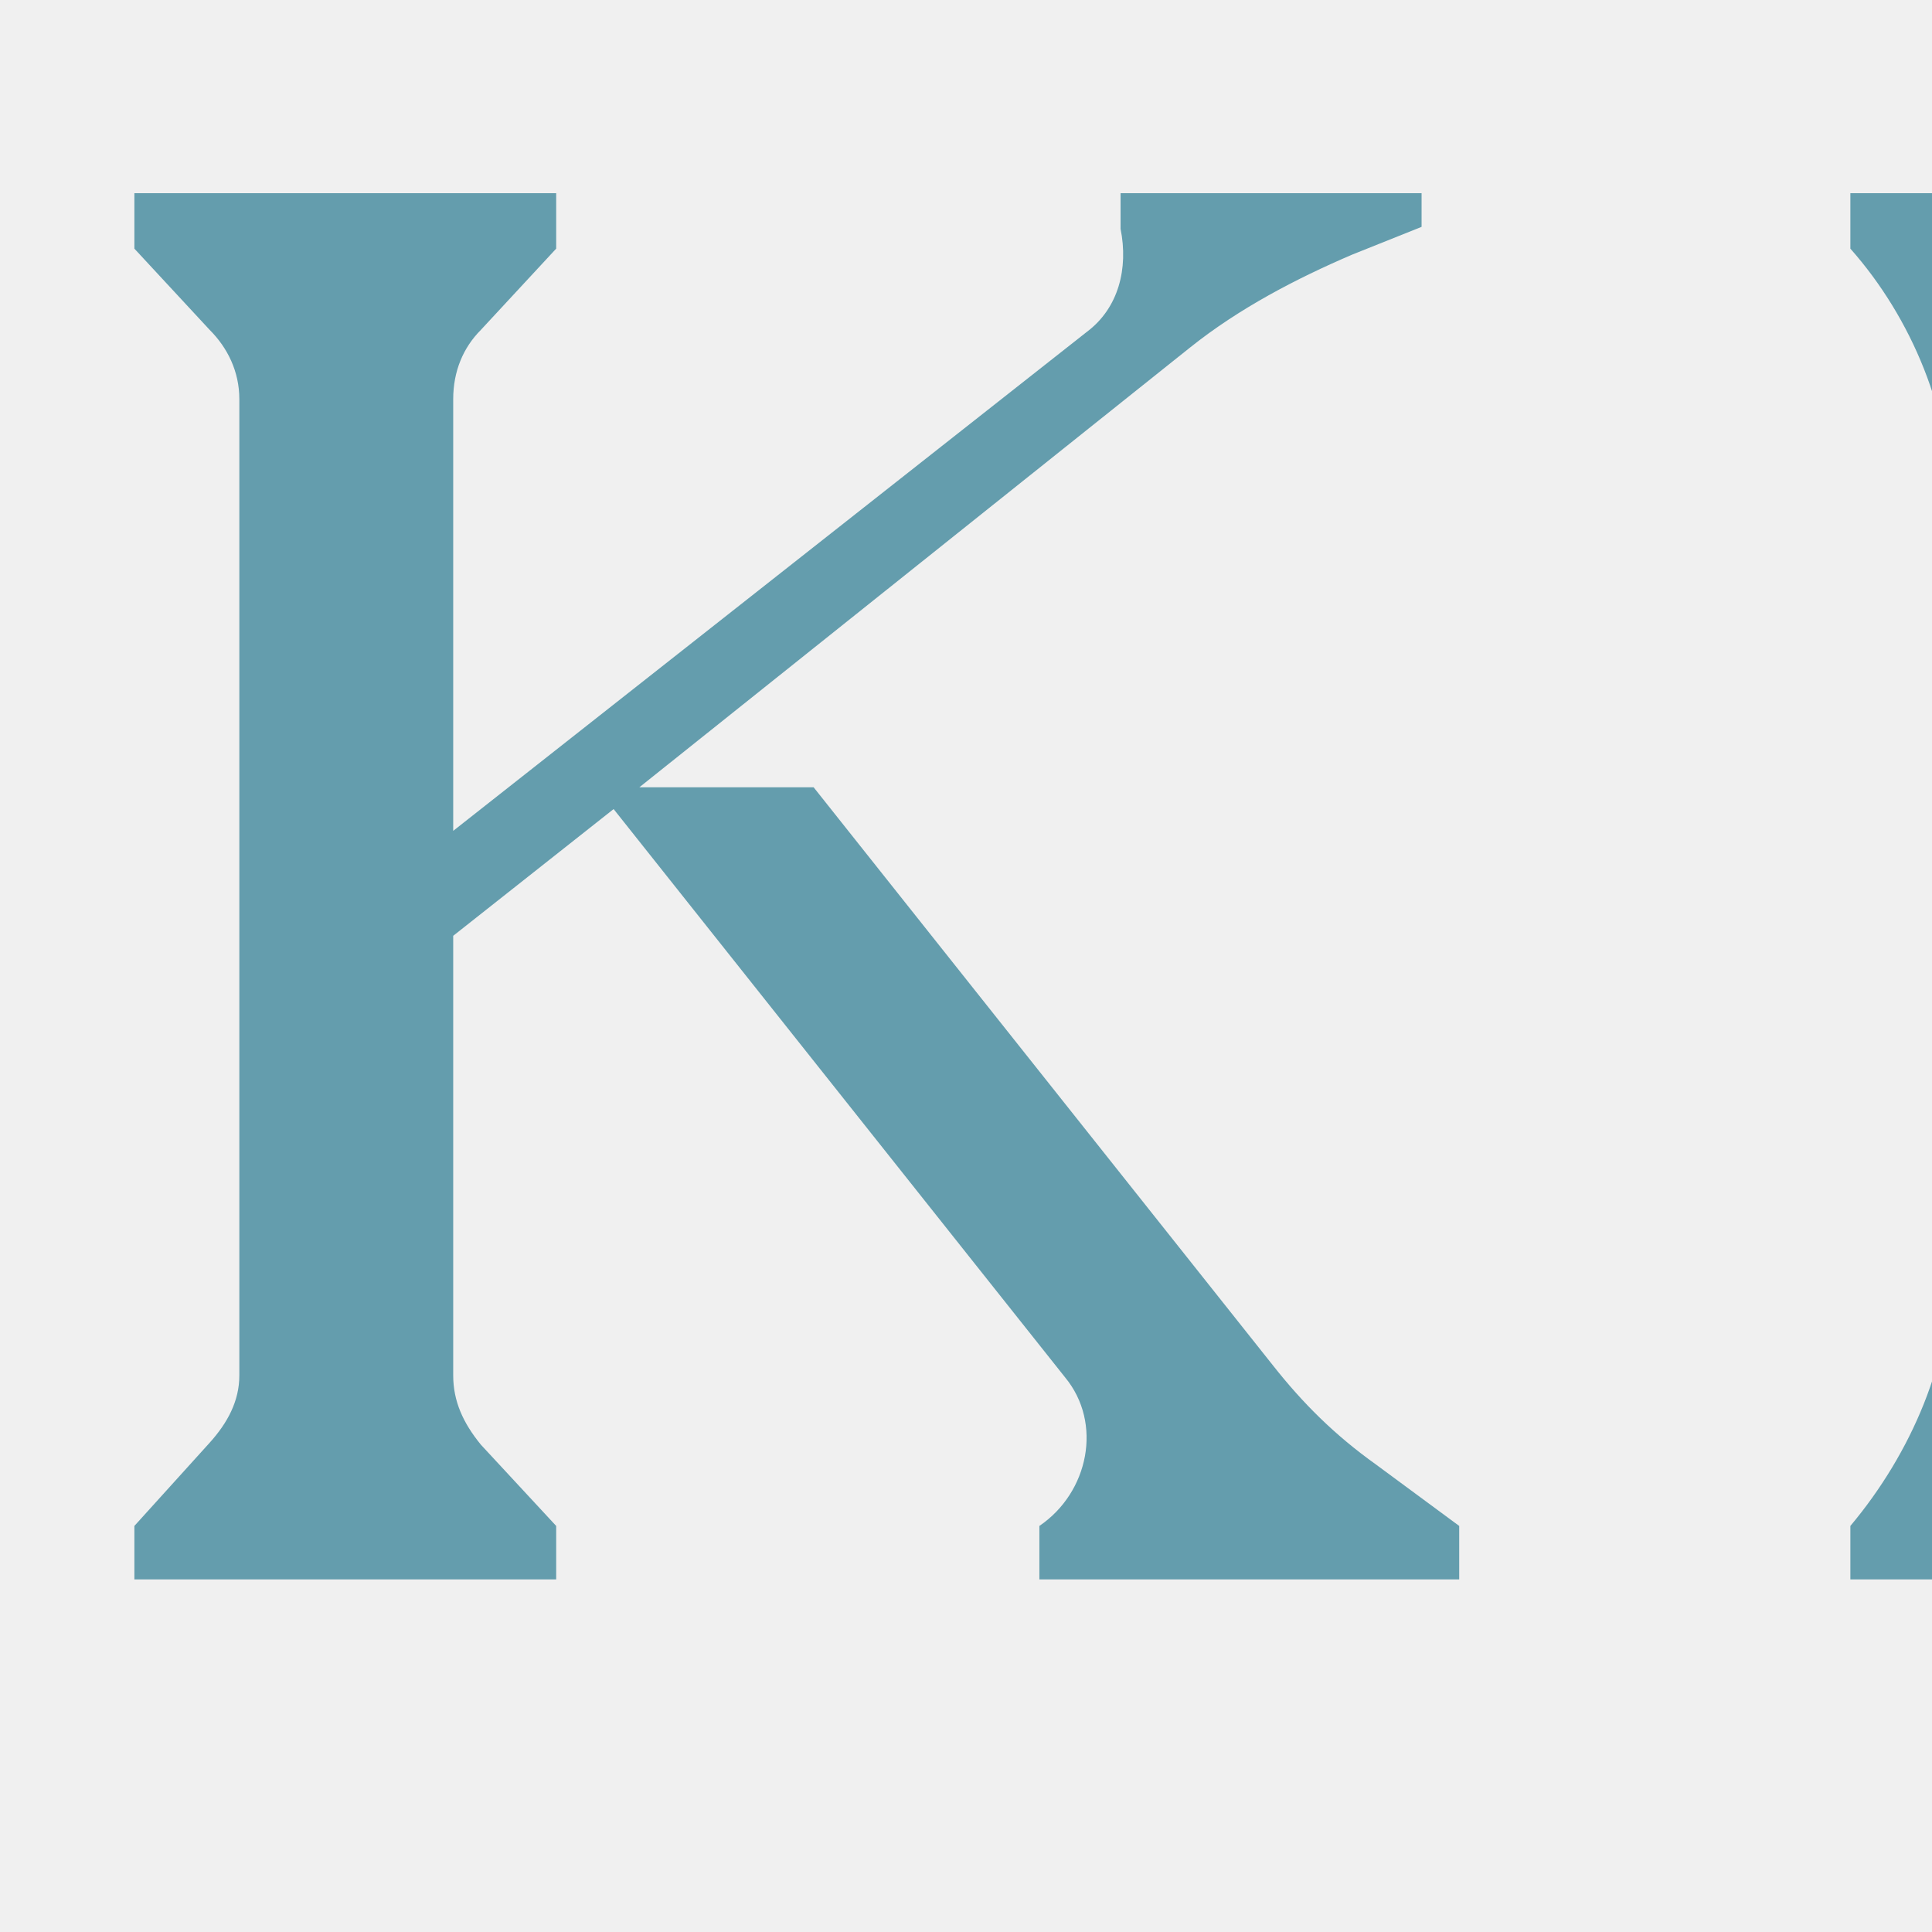
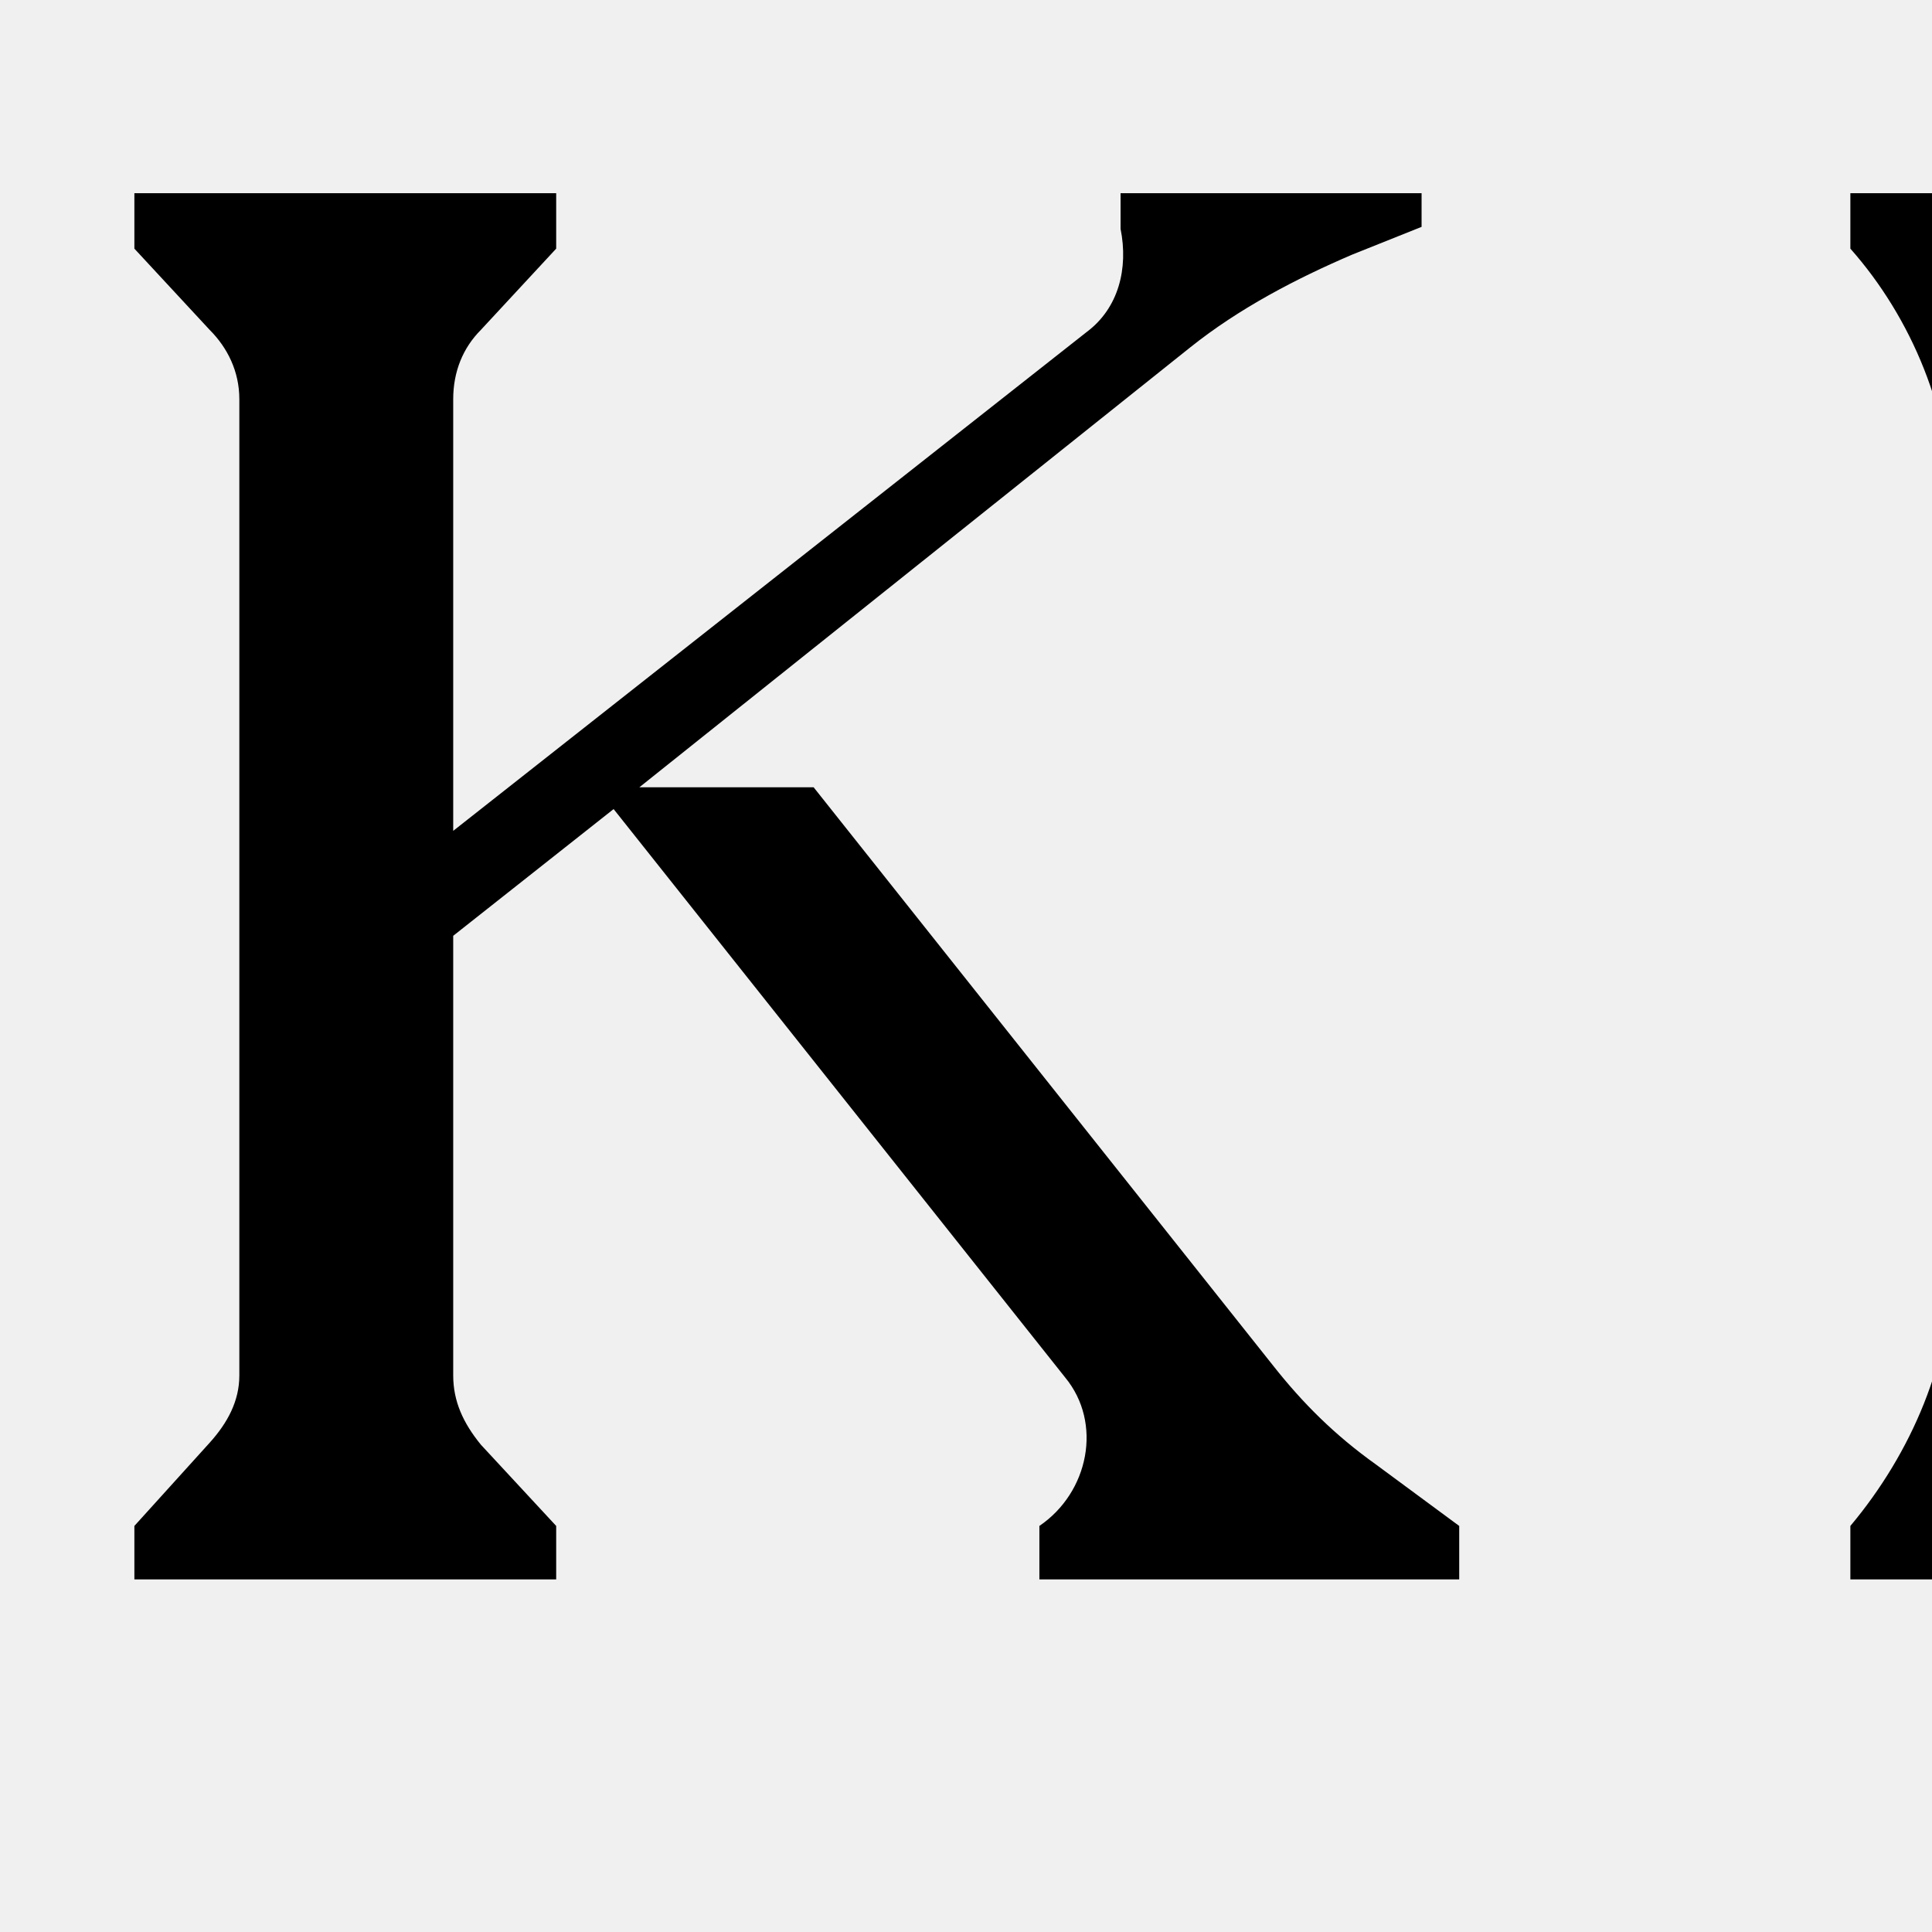
<svg xmlns="http://www.w3.org/2000/svg" width="512" height="512" viewBox="0 0 135.467 135.467" version="1.1" id="svg1">
  <defs id="defs1" />
  <g id="layer1">
    <g id="SvgjsG2389" featurekey="symbolGroupContainer" transform="matrix(0.6873869,0,0,0.6873869,3.79688,2.748175)" fill="#000000" style="display:none;fill:#ffffff;fill-opacity:1;stroke-width:0.229">
      <path d="m 17.914,148.907 z m 4.743,6.033 a 90.586,90.586 0 0 0 5.861,6.251 c 6.914,6.805 15.159,12.525 24.004,16.851 3.259,1.526 6.265,3.107 9.787,4.468 0.88,0.338 1.779,0.7 2.724,1.026 0.953,0.302 1.941,0.604 2.974,0.903 1.027,0.321 2.122,0.549 3.267,0.786 1.146,0.23 2.336,0.493 3.614,0.624 a 91.24,91.24 0 0 1 -18.434,-5.99 93.833,93.833 0 0 1 -16.873,-9.842 c -10.548,-7.727 -19.57,-17.648 -26.16,-28.989 -0.272,-0.339 -0.685,-0.985 -1.18,-1.808 l -0.796,-1.348 -0.803,-1.551 c -0.534,-1.076 -1.149,-2.168 -1.62,-3.226 a 71.281,71.281 0 0 0 -1.326,-2.748 c 2.048,5.101 4.412,9.563 7.059,13.806 a 93.473,93.473 0 0 0 3.869,5.697 c -0.192,-0.259 -0.392,-0.511 -0.583,-0.771 a 95.012,95.012 0 0 0 4.6,5.841 z m -4.618,-5.862 -0.125,-0.17 z M 1.335,106.042 0.852,102.167 c 0.256,2.365 0.553,5.008 1.096,7.654 l -0.327,-1.879 a 23.961,23.961 0 0 1 -0.286,-1.9 z m 84.477,79.533 c 6.652,0.673 13.628,0.472 20.461,-0.609 6.837,-1.077 13.524,-2.987 19.741,-5.449 -11.45,4.503 -23.602,6.506 -35.49,6.171 -1.591,-0.025 -3.159,0 -4.712,-0.113 z" id="path1" style="fill:#ffffff;fill-opacity:1;stroke-width:0.229" />
      <path d="m 46.426,171.967 -0.259,-0.165 c 0.087,0.055 0.172,0.111 0.259,0.165 z m -0.259,-0.165 z m -2.514,-1.667 z m 12.424,7.149 A 83.837,83.837 0 0 0 73.2,183.1 c -9.688,-2.21 -18.805,-6.109 -26.774,-11.133 3.06,1.947 6.277,3.749 9.651,5.317 z m 120.925,-70.19 c 0.098,-1.58 0.296,-3.238 0.346,-4.027 0.594,-5.071 0.77,-9.401 0.745,-13.745 -0.11,-0.783 -0.425,-2.25 -0.55,-3.918 -0.153,-1.672 -0.378,-3.309 -0.568,-4.924 -0.289,-1.601 -0.538,-3.186 -0.854,-4.74 2.275,11.617 2.237,23.279 0.144,34.282 a 94.97,94.97 0 0 1 0.737,-2.928 z" id="path2" style="fill:#ffffff;fill-opacity:1;stroke-width:0.229" />
      <path d="m 0.887,83.482 c 0.848,-6.9 2.653,-13.626 4.37,-18.107 l -0.695,3.28 c 0.429,-0.961 1.122,-3.194 2.067,-5.557 l 0.682,-1.802 0.753,-1.747 c 0.5,-1.131 0.92,-2.203 1.363,-3.025 C 9.124,57.295 8.832,58.126 8.48,58.96 8.135,59.797 7.748,60.647 7.379,61.502 L 8.893,58.093 A 111.863,111.863 0 0 0 4.954,69.8 c -1.133,4.352 -2.029,8.926 -2.511,13.032 -0.14,1.024 -0.189,2.024 -0.28,2.978 -0.067,0.954 -0.183,1.864 -0.192,2.724 -0.042,1.719 -0.1,3.224 -0.071,4.428 0.105,2.409 0.25,3.61 0.459,2.939 0.411,-1.333 0.403,-8.188 1.837,-16.767 0.767,-4.276 1.868,-8.966 3.362,-13.561 1.483,-4.599 3.427,-9.058 5.44,-12.992 l -0.592,1.292 -0.545,1.331 -1.116,2.691 -1.024,2.78 L 9.2,62.077 C 9.047,62.553 8.892,63.031 8.739,63.511 7.419,67.318 6.432,71.327 5.572,75.368 L 5.013,78.42 C 4.808,79.434 4.721,80.466 4.569,81.487 4.251,83.528 4.135,85.584 3.958,87.616 3.759,91.69 3.719,95.714 4.088,99.562 4.073,98.648 4.058,97.836 4.071,97.05 l 0.115,-2.355 c 0.048,-0.809 0.039,-1.667 0.115,-2.65 0.07,-0.983 0.134,-2.091 0.19,-3.402 0.391,-6.608 1.572,-13.15 3.408,-19.481 1.75,-6.358 3.814,-11.957 6.889,-17.03 l 0.801,-1.526 c 0.542,-1.024 0.993,-2.034 1.566,-3.064 0.653,-1.13 1.278,-1.976 1.784,-2.751 0.521,-0.767 0.963,-1.441 1.469,-2.095 l 3.682,-5.082 c 0.075,-0.009 -0.022,0.185 -0.2,0.473 a 28.962,28.962 0 0 1 1.959,-2.49 c 0.755,-0.875 1.488,-1.803 2.109,-2.569 0.146,-0.007 0.288,-0.011 0.623,-0.251 8.65,-9.197 19.295,-16.692 31.291,-21.417 l 2.667,-1.039 2.7,-0.899 1.343,-0.448 1.36,-0.38 2.71,-0.753 C 72.202,7.468 73.772,7.09 75.373,6.75 L 77.81,6.324 c 0.819,-0.141 1.642,-0.3 2.484,-0.378 1.674,-0.201 3.134,-0.625 3.921,-0.729 4.369,-0.249 8.73,-0.199 13.849,0.216 0.397,0.007 1.015,0.043 1.732,0.082 0.717,0.041 1.537,0.061 2.332,0.134 0.932,0.21 1.927,0.418 2.971,0.621 6.369,0.988 12.527,2.754 18.386,5.103 l -0.007,-0.028 2.244,0.894 2.29,1.058 c 1.571,0.684 3.11,1.559 4.7,2.383 0.798,0.407 1.554,0.904 2.338,1.354 0.77,0.474 1.576,0.894 2.32,1.412 1.508,1.002 3.037,1.961 4.446,3.032 a 99.912,99.912 0 0 1 6.6,5.198 c 0.046,0.042 0.094,0.081 0.14,0.122 l 0.042,0.038 1.457,1.322 1.394,1.391 1.395,1.392 c 0.462,0.467 0.89,0.967 1.337,1.449 -0.216,-0.35 -0.208,-0.491 -0.2,-0.63 -0.689,-0.66 -1.504,-1.441 -2.309,-2.21 1.343,1.222 2.515,2.327 3.477,3.229 0.371,0.474 0.776,0.94 1.16,1.449 l 1.186,1.566 1.261,1.629 1.255,1.752 c 2.226,2.838 4.191,5.874 6.057,8.97 0.864,1.588 1.817,3.131 2.586,4.774 l 1.213,2.436 1.092,2.497 c 0.314,0.533 0.192,0.022 0.231,-0.068 1.225,2.962 2.21,6.042 3.102,9.146 a 88.212,88.212 0 0 1 3.408,17.211 c 0.225,1.378 0.321,2.772 0.52,4.153 l -0.123,2.924 c -0.001,1.103 0.057,2.206 0.01,3.311 l -0.128,3.326 c -0.016,0.75 -0.124,1.569 -0.187,2.459 -0.084,0.888 -0.128,1.846 -0.256,2.856 l -0.412,3.192 c -0.132,1.119 -0.387,2.269 -0.583,3.471 a 90.635,90.635 0 0 1 -4.312,15.482 c -0.242,0.826 -0.427,1.486 -0.592,1.855 -0.627,1.501 -1.296,2.954 -1.942,4.385 -0.723,1.394 -1.386,2.788 -2.127,4.108 a 86.09,86.09 0 0 1 -7.949,12.379 c -0.336,0.439 -0.649,0.885 -0.987,1.297 l -0.998,1.206 c -0.66,0.779 -1.25,1.558 -1.876,2.234 -1.251,1.352 -2.301,2.606 -3.286,3.549 -1.128,1.178 -1.027,1.233 -0.246,0.665 a 35.07,35.07 0 0 0 1.608,-1.262 l 2.122,-1.914 c 0.776,-0.677 1.519,-1.441 2.235,-2.161 0.708,-0.725 1.416,-1.386 1.962,-1.984 1.101,-1.191 1.824,-1.926 1.67,-1.599 -1.777,3.345 -5.013,7.471 -9.743,12.035 -2.413,2.227 -5.128,4.647 -8.339,6.98 -1.566,1.221 -3.307,2.338 -5.082,3.558 -1.834,1.123 -3.708,2.353 -5.757,3.445 -4.484,2.442 3.365,-1.475 3.577,-1.512 a 22.87,22.87 0 0 1 -2.377,1.64 c -1.478,0.786 -2.943,1.597 -4.474,2.273 -0.895,0.411 -1.774,0.855 -2.679,1.239 l -2.729,1.122 1.444,-0.568 c 2.952,-1.173 5.711,-2.555 8.202,-3.922 -0.936,0.566 -1.96,1.221 -3.082,1.812 -1.203,0.622 -2.448,1.302 -3.697,1.909 l -3.625,1.686 c 12.968,-4.711 24.885,-12.507 34.319,-22.67 4.723,-5.066 8.935,-10.631 12.369,-16.651 a 93.904,93.904 0 0 0 8.288,-18.999 c -3.154,9.93 -8.071,19.052 -13.981,26.765 10.744,-14.507 17.15,-32.293 17.999,-50.636 -10e-4,1.011 -0.101,2.018 -0.168,3.025 -0.083,1.007 -0.123,2.018 -0.241,3.022 -0.257,2.005 -0.441,4.021 -0.827,6.009 -0.624,4 -1.636,7.931 -2.782,11.815 2.262,-7.021 3.613,-14.424 4.145,-21.869 0.554,-7.451 0.092,-14.947 -1.057,-22.211 1.974,9.622 2.301,20.524 0.619,31.298 1.182,-6.949 1.482,-14.112 1.028,-21.214 -0.102,-2.713 -0.422,-5.407 -0.685,-7.901 -0.377,-2.476 -0.662,-4.762 -1.027,-6.611 1.445,6.826 2.015,12.648 2.293,18.136 -0.267,-11.977 -2.748,-24.112 -7.62,-35.511 2.659,6.191 4.842,12.851 6.175,19.698 1.34,6.84 1.897,13.838 1.58,20.57 -0.015,-0.788 0.018,-1.575 -0.028,-2.366 l -0.107,-2.391 c 0.287,10.85 -1.384,21.604 -4.696,31.717 -1.662,5.056 -3.715,9.969 -6.2,14.644 a 95.521,95.521 0 0 1 -8.56,13.316 c 3.673,-4.29 7.551,-10.354 10.646,-17.015 3.081,-6.675 5.368,-13.894 6.941,-20.199 -2.314,11.322 -6.907,22.494 -13.571,32.471 -6.646,9.985 -15.351,18.764 -25.423,25.502 -10.06,6.759 -21.474,11.437 -33.187,13.748 a 94.608,94.608 0 0 1 -17.657,1.809 94.462,94.462 0 0 1 -17.361,-1.515 l 3.005,0.571 c 1.002,0.19 2.018,0.295 3.026,0.445 2.016,0.324 4.055,0.446 6.087,0.633 4.073,0.229 8.168,0.306 12.25,-0.005 4.089,-0.217 8.152,-0.827 12.196,-1.572 2.006,-0.456 4.036,-0.829 6.017,-1.414 0.994,-0.278 2,-0.521 2.987,-0.83 l 2.955,-0.958 c -1.492,0.462 -3.062,1.074 -4.739,1.523 l -2.101,0.618 a 91.772,91.772 0 0 0 12.91,-4.496 89.46,89.46 0 0 0 5.651,-2.705 96.653,96.653 0 0 1 -10.714,4.872 98.407,98.407 0 0 1 -21.66,5.382 c -1.11,0.176 -2.122,0.231 -3.029,0.326 l -2.428,0.24 c -1.429,0.113 -2.484,0.164 -3.222,0.245 -1.477,0.147 -1.687,0.284 -1.099,0.397 0.587,0.113 1.971,0.203 3.673,0.251 1.697,-0.01 3.71,-0.101 5.541,-0.268 18.397,-1.887 35.288,-9.107 48.824,-19.916 13.545,-10.811 23.919,-25.172 29.701,-41.467 0.363,-0.946 0.642,-1.922 0.944,-2.89 0.293,-0.971 0.617,-1.932 0.882,-2.912 0.491,-1.97 1.072,-3.917 1.448,-5.917 l 0.619,-2.985 0.487,-3.012 0.241,-1.507 0.172,-1.517 0.342,-3.034 c 0.698,-8.114 0.422,-16.315 -0.812,-24.363 -0.66,-4.554 -1.82,-9.961 -3.315,-14.777 l -1.15,-3.484 c -0.4,-1.107 -0.825,-2.151 -1.203,-3.133 l -0.557,-1.415 -0.571,-1.271 -0.981,-2.124 C 173.929,46.728 169.991,40.663 165.381,35.022 160.776,29.379 155.485,24.154 149.52,19.604 l -2.244,-1.703 -2.327,-1.608 -1.166,-0.806 -1.203,-0.756 -2.417,-1.508 c -3.295,-1.904 -6.67,-3.739 -10.228,-5.261 -3.521,-1.598 -7.206,-2.895 -10.957,-4.055 -1.895,-0.52 -3.781,-1.1 -5.724,-1.499 -0.968,-0.209 -1.928,-0.463 -2.907,-0.638 L 107.403,1.249 C 100.363,0.01 93.04,-0.285 85.724,0.265 78.412,0.83 71.069,2.218 64.028,4.614 l -2.635,0.913 c -0.881,0.297 -1.73,0.682 -2.597,1.019 -0.858,0.359 -1.735,0.673 -2.577,1.069 l -2.532,1.173 c -0.852,0.376 -1.675,0.808 -2.496,1.245 l -2.469,1.297 -2.402,1.412 c -0.8,0.472 -1.606,0.933 -2.372,1.458 l -2.324,1.528 c -0.782,0.497 -1.506,1.078 -2.261,1.612 -0.741,0.554 -1.51,1.07 -2.226,1.654 l -2.157,1.737 c -0.729,0.565 -1.417,1.178 -2.103,1.792 l -2.063,1.83 -1.971,1.919 c -0.656,0.639 -1.319,1.271 -1.93,1.951 -5.031,5.298 -9.451,11.078 -13.066,17.194 A 99.518,99.518 0 0 0 5.18,64.379 C 0.805,77.299 -0.45,90.402 0.134,102.237 0.008,97.365 -0.013,90.378 0.887,83.482 Z m 141.132,90.446 a 96.807,96.807 0 0 0 8.765,-6.389 c -2.84,2.339 -5.758,4.499 -8.765,6.389 z m 40.217,-54.282 c -0.299,0.901 -0.552,1.791 -0.882,2.641 l -0.957,2.523 -0.466,1.248 -0.513,1.231 a 108.54,108.54 0 0 0 -0.997,2.501 97.307,97.307 0 0 1 -6.587,13.35 c -2.521,4.275 -5.443,8.281 -8.565,12.04 -1.542,1.899 -3.222,3.66 -4.874,5.421 l -2.581,2.523 c -0.847,0.848 -1.774,1.604 -2.652,2.404 -0.736,0.64 -1.478,1.266 -2.225,1.882 a 90.696,90.696 0 0 0 7.896,-7.312 89.808,89.808 0 0 1 -11.689,10.188 c -1.036,0.722 -2.037,1.496 -3.113,2.176 l -3.247,2.069 -3.43,1.949 c -1.167,0.648 -2.399,1.224 -3.634,1.855 a 74.206,74.206 0 0 1 2.685,-1.508 c 1.021,-0.567 2.092,-1.237 3.138,-1.85 1.054,-0.601 2.012,-1.261 2.808,-1.813 0.796,-0.552 1.42,-1.01 1.745,-1.306 -0.464,0.315 -0.936,0.617 -1.406,0.924 a 92.477,92.477 0 0 0 1.507,-1.015 c -0.021,0.023 -0.065,0.059 -0.101,0.091 10.932,-7.466 20.245,-17.277 27.223,-28.462 7.009,-11.175 11.57,-23.781 13.46,-36.601 -0.41,5.142 -1.352,9.248 -2.543,12.851 z m -6.654,-65.352 z m -8.448,-12.698 a 92.37,92.37 0 0 1 7.773,14.352 c 0.25,0.549 0.486,1.106 0.719,1.664 4.963,12.154 7.221,25.192 6.89,38.036 0.084,-4.25 -0.198,-8.498 -0.669,-12.71 -0.533,-4.854 -1.518,-9.65 -2.824,-14.341 -2.562,-9.407 -6.723,-18.323 -12.005,-26.451 0.485,0.67 0.996,1.396 1.525,2.166 a 32.826,32.826 0 0 1 1.59,2.463 l -0.638,-1.109 -0.689,-1.079 -1.378,-2.156 c -0.938,-1.424 -1.955,-2.796 -2.934,-4.192 -1.062,-1.334 -2.069,-2.712 -3.174,-4.011 -0.836,-0.953 -1.637,-1.938 -2.485,-2.879 2.992,3.155 5.801,6.54 8.299,10.247 z M 96.886,1.152 c 1.467,0.078 2.937,0.221 4.407,0.331 1.204,0.101 2.402,0.279 3.588,0.413 0.356,0.015 0.732,0.039 1.204,0.092 0.471,0.065 1.034,0.186 1.769,0.354 5.469,0.912 10.459,2.283 14.001,3.699 6.798,2.573 13.123,5.774 18.86,9.471 5.739,3.69 10.889,7.887 15.246,12.471 2.008,2.179 1.422,1.704 0.315,0.646 l 1.662,1.764 c -0.736,-0.734 -1.459,-1.478 -2.206,-2.196 l -2.301,-2.09 c 0.56,0.49 1.918,1.663 2.845,2.522 C 148.887,21.09 140.25,14.83 130.901,10.225 121.545,5.622 111.47,2.779 101.399,1.644 c 1.618,0.18 2.412,0.22 3.168,0.24 C 103.482,1.757 102.394,1.583 101.293,1.483 99.814,1.386 98.338,1.254 96.87,1.182 L 92.51,1.079 c 1.444,-10e-4 2.907,0.039 4.376,0.073 z" id="path3" style="fill:#ffffff;fill-opacity:1;stroke-width:0.229" />
      <path d="m 115.942,184.69 0.426,-0.125 c -0.446,0.12 -0.885,0.252 -1.334,0.366 0.304,-0.076 0.609,-0.15 0.908,-0.241 z m 44.482,-38.539 c 4.235,-5.587 7.977,-12.263 10.366,-18.014 l -0.029,0.006 c -6.061,14.322 -15.892,26.66 -28.16,35.744 a 159.12,159.12 0 0 0 6.418,-4.703 c 2.698,-2.82 7.213,-7.406 11.405,-13.033 z M 35.35,162.846 c 7.172,6.412 15.821,11.992 25.448,15.751 3.754,1.413 7.585,2.651 11.503,3.523 1.944,0.502 3.929,0.812 5.899,1.181 0.987,0.175 1.987,0.272 2.979,0.412 0.994,0.129 1.986,0.275 2.987,0.333 -4.519,-0.501 -9.005,-1.251 -13.372,-2.44 -4.364,-1.185 -8.642,-2.65 -12.769,-4.449 a 97.4,97.4 0 0 1 -11.894,-6.314 c -3.786,-2.408 -7.376,-5.097 -10.781,-7.997 z m 88.527,11.431 -2.219,0.871 -2.266,0.756 c -1.5,0.54 -3.047,0.944 -4.59,1.373 1.551,-0.39 3.111,-0.754 4.624,-1.254 l 2.283,-0.698 2.23,-0.815 c -0.086,-0.044 -0.594,0.055 -0.062,-0.233 z m -26.194,5.688 c -1.16,0.099 -2.326,0.09 -3.494,0.102 -1.168,0.014 -2.338,0.039 -3.509,-0.038 l 1.576,0.148 c 0.482,0.031 0.916,0.068 1.295,0.113 1.381,-0.118 2.752,-0.151 4.132,-0.325 z M 51.441,169.209 c 1.341,0.787 2.765,1.48 4.178,2.244 0.354,0.194 0.996,0.415 1.801,0.709 -1.721,-0.739 -3.37,-1.655 -5.046,-2.505 -0.83,-0.441 -1.629,-0.935 -2.443,-1.395 -0.812,-0.464 -1.621,-0.927 -2.389,-1.445 l 0.937,0.626 0.977,0.584 z" id="path4" style="fill:#ffffff;fill-opacity:1;stroke-width:0.229" />
    </g>
    <g id="SvgjsG2390" featurekey="monogramFeature-0" transform="matrix(1.526939,0,0,1.526939,34.12888,-4.158052)" fill="#331922" style="display:none;fill:#ffffff;fill-opacity:1;stroke-width:173.277;stroke-dasharray:none">
      <path d="M 1.68,74.22 C 1.08,74.46 0.66,74.1 1.14,73.2 1.38,72.6 2.4,68.1 3.48,62.7 1.2,62.1 -0.06,61.2 -0.06,60.24 c 0,-1.62 0.78,-4.68 5.94,-10.62 l 0.36,-2.16 c 1.38,-8.7 4.02,-26.16 4.2,-27.06 0.12,-0.9 1.8,-0.78 1.5,1.38 -0.18,1.26 -2.58,14.4 -4.8,26.46 C 9.78,45.42 13.32,42 18.18,37.92 34.62,24 42.12,21.36 42.96,20.58 c 0.9,-0.78 1.44,-0.84 0.9,0.3 -0.9,1.92 -9.12,5.88 -24.06,18 C 13.62,43.86 9.36,48.06 6.54,51.42 L 4.62,61.74 c 3.12,0.54 8.1,0.78 14.1,0.36 10.14,-0.72 15.06,-2.16 16.56,-2.88 1.5,-0.72 1.74,-0.42 1.2,0.12 -0.54,0.6 -5.46,3 -16.8,4.14 -6.36,0.6 -11.76,0.24 -15.3,-0.54 l -0.9,4.68 c -1.2,5.82 -1.2,6.42 -1.8,6.6 z M 1.2,60.18 c 0,0.54 0.9,1.02 2.52,1.38 L 5.28,52.98 C 2.16,56.88 1.2,59.4 1.2,60.18 Z" id="path5" style="fill:#ffffff;fill-opacity:1;stroke-width:173.277;stroke-dasharray:none" />
    </g>
-     <g id="SvgjsG2391" featurekey="nameFeature-0" transform="matrix(3.471368,0,0,3.471368,4.840062,-28.11034)" fill="#331922" style="display:inline;fill:#649dad;fill-opacity:1;stroke-width:0.074">
-       <path d="m 1.32,40 v -1.08 l 1.52,-1.68 c 0.36,-0.4 0.6,-0.84 0.6,-1.36 V 16.16 c 0,-0.56 -0.24,-1.04 -0.6,-1.4 L 1.32,13.12 V 12 h 8.52 v 1.12 l -1.52,1.64 c -0.36,0.36 -0.56,0.84 -0.56,1.4 v 8.72 L 20.56,14.8 c 0.64,-0.48 0.84,-1.28 0.68,-2.08 V 12 h 6.08 v 0.68 l -1.4,0.56 c -1.12,0.48 -2.28,1.08 -3.28,1.88 L 11.52,24 h 3.52 l 9.28,11.68 c 0.6,0.76 1.24,1.4 2.08,2 l 1.68,1.24 V 40 H 19.6 v -1.08 c 1,-0.68 1.28,-2.08 0.52,-3 L 11,24.44 7.76,27 v 8.88 c 0,0.52 0.2,0.96 0.56,1.4 l 1.52,1.64 V 40 Z m 34.661,0 v -1.08 c 1.24,-1.48 2.04,-3.36 2.04,-5.24 V 18.36 c 0,-1.92 -0.8,-3.84 -2.04,-5.24 V 12 h 8.48 v 1.12 c -1.36,1.4 -2.12,3.32 -2.12,5.24 v 15.32 c 0,1.88 0.76,3.76 2.12,5.24 V 40 Z m 25.101,0 v -1.08 c 1.36,-1.4 2.08,-3.28 2.08,-5.24 V 13.92 h -3.68 c -1.88,0 -3.72,0.72 -4.96,2.12 h -2.24 V 12 h 26.12 v 4.04 h -2.16 c -1.28,-1.4 -3.2,-2.12 -5.04,-2.12 h -3.6 v 19.76 c 0,1.96 0.64,3.84 2,5.24 V 40 Z m 42.461,-11.6 -0.6,-3.68 c 4.6,-0.68 6.64,-0.72 9.96,-0.72 1.6,0 3.16,0.04 4.76,0.16 V 18.4 c 0,-1.92 -0.72,-3.76 -2.08,-5.24 V 12 h 8.44 v 1.16 c -1.28,1.48 -2.04,3.32 -2.04,5.32 v 6.12 c 4.16,0.52 8.28,1.4 12.32,2.64 v -8.76 c 0,-2 -0.76,-3.84 -2.08,-5.32 V 12 h 8.48 v 1.16 c -1.32,1.48 -2.08,3.32 -2.08,5.32 V 33.6 c 0,1.92 0.76,3.8 2.08,5.2 V 40 h -8.48 v -1.2 c 1.32,-1.4 2.08,-3.28 2.08,-5.2 v -4.36 c -4.04,-1.32 -8.16,-2.24 -12.32,-2.76 v 7.12 c 0,1.92 0.76,3.8 2.04,5.2 V 40 h -8.44 v -1.2 c 1.36,-1.4 2.08,-3.28 2.08,-5.2 v -7.56 c -1.6,-0.08 -3.24,-0.16 -4.88,-0.16 -3.24,0 -5.64,0.44 -8,2.36 z m 7.48,3.96 h 3.56 c -2.48,4.76 -7.52,8.04 -13.4,8.04 -8.28,0 -15.04,-6.4 -15.04,-14.48 0,-8.2 6.76,-14.32 15.04,-14.32 h 1.6 c 5.08,0 9.68,3.16 11.64,7.88 h -5.8 c -2.44,-3.76 -6.04,-6.2 -9.52,-6.2 -5.04,0 -7.8,3.8 -7.8,9.28 0,8.88 6.2,16.28 12.04,16.28 3.88,0 6.6,-2.64 7.68,-6.48 z M 149.684,40 v -1.08 c 1.32,-1.44 2,-3.32 2,-5.28 V 18.36 c 0,-1.92 -0.68,-3.84 -2,-5.24 V 12 h 19.8 l 0.24,5.16 h -1.88 c -2.72,-2.16 -6,-3.28 -9.36,-3.28 h -2.4 v 11.6 h 6 v 1.84 h -6 v 10.8 h 2.36 c 3.24,0 6.36,-1.08 9.04,-3 l 0.36,-0.28 h 1.88 l -0.24,5.08 V 40 Z m 28.981,0 v -1.08 l 0.64,-0.68 c 0.72,-0.76 1.12,-1.64 1.12,-2.72 V 16.88 c 0,-0.96 -0.32,-1.92 -0.92,-2.56 l -1.12,-1.16 V 12 h 6.36 l 16.28,25.32 v -21.4 c 0,-1.04 -0.4,-2 -1.24,-2.76 V 12 h 4.8 v 1.16 l -0.64,0.64 c -0.76,0.68 -1.2,1.68 -1.2,2.68 V 40 h -4.32 l -15.8,-24.6 h -0.44 v 20.72 c 0,1.04 0.48,2.04 1.24,2.8 V 40 Z m 34.781,0 v -1.08 c 1.32,-1.44 2.04,-3.32 2.04,-5.28 V 18.36 c 0,-1.92 -0.72,-3.84 -2.04,-5.24 V 12 h 10.4 c 8,0 14.44,6.28 14.44,14.04 0,7.68 -6.44,13.96 -14.44,13.96 z m 6.4,-1.2 h 4 c 5.32,0 9.6,-5.76 9.6,-12.76 0,-7.12 -4.28,-12.8 -9.6,-12.8 h -4 z m 27.221,1.2 v -1.08 l 1.56,-1.68 c 0.32,-0.36 0.52,-0.8 0.52,-1.28 V 16.12 c 0,-0.48 -0.2,-0.96 -0.52,-1.28 l -1.56,-1.68 V 12 h 12.52 c 4.88,0 8.76,4.12 8.44,9.08 -0.24,4.52 -4.28,8 -8.72,8 h -1 l 3,0.56 4.24,5.36 c 0.96,1.2 2.16,2.32 3.44,3.24 l 0.92,0.68 V 40 h -7.52 v -1.08 c 0.6,-0.76 0.6,-1.76 0,-2.4 l -6,-7.44 h -2.88 v 7.56 l 2.04,2.28 V 40 Z m 6.44,-12.28 h 4.68 c 4,0 7.24,-3.2 7.24,-7.2 0,-4 -3.24,-7.2 -7.24,-7.2 h -4.68 z M 283.408,40 v -1.08 c 1.36,-1.4 2.16,-3.32 2.16,-5.28 V 27 l -7.36,-11.68 c -0.16,-0.28 -0.4,-0.56 -0.68,-0.72 l -2.24,-1.48 V 12 h 8.08 v 1.12 l -0.2,0.2 c -0.68,0.8 -0.72,1.92 -0.24,2.68 l 6.2,10.2 6.76,-10 c 0.6,-0.92 0.44,-2.28 -0.44,-3 V 12 h 4.84 v 1.2 l -1.2,0.76 c -0.2,0.16 -0.4,0.36 -0.56,0.56 l -8.64,12.56 v 6.56 c 0,1.96 0.76,3.88 2.12,5.28 V 40 Z" id="path6" style="fill:#649dad;fill-opacity:1;stroke-width:0.074" />
+     <g id="SvgjsG2391" featurekey="nameFeature-0" transform="matrix(3.471368,0,0,3.471368,4.840062,-28.11034)" fill="#331922" style="display:inline;fill:#000000;fill-opacity:1;stroke-width:0.074">
+       <path d="m 1.32,40 v -1.08 l 1.52,-1.68 c 0.36,-0.4 0.6,-0.84 0.6,-1.36 V 16.16 c 0,-0.56 -0.24,-1.04 -0.6,-1.4 L 1.32,13.12 V 12 h 8.52 v 1.12 l -1.52,1.64 c -0.36,0.36 -0.56,0.84 -0.56,1.4 v 8.72 L 20.56,14.8 c 0.64,-0.48 0.84,-1.28 0.68,-2.08 V 12 h 6.08 v 0.68 l -1.4,0.56 c -1.12,0.48 -2.28,1.08 -3.28,1.88 L 11.52,24 h 3.52 l 9.28,11.68 c 0.6,0.76 1.24,1.4 2.08,2 l 1.68,1.24 V 40 H 19.6 v -1.08 c 1,-0.68 1.28,-2.08 0.52,-3 L 11,24.44 7.76,27 v 8.88 c 0,0.52 0.2,0.96 0.56,1.4 l 1.52,1.64 V 40 Z m 34.661,0 v -1.08 c 1.24,-1.48 2.04,-3.36 2.04,-5.24 V 18.36 c 0,-1.92 -0.8,-3.84 -2.04,-5.24 V 12 h 8.48 v 1.12 c -1.36,1.4 -2.12,3.32 -2.12,5.24 v 15.32 c 0,1.88 0.76,3.76 2.12,5.24 V 40 Z m 25.101,0 v -1.08 c 1.36,-1.4 2.08,-3.28 2.08,-5.24 V 13.92 h -3.68 c -1.88,0 -3.72,0.72 -4.96,2.12 h -2.24 V 12 h 26.12 v 4.04 h -2.16 c -1.28,-1.4 -3.2,-2.12 -5.04,-2.12 h -3.6 v 19.76 c 0,1.96 0.64,3.84 2,5.24 V 40 Z m 42.461,-11.6 -0.6,-3.68 c 4.6,-0.68 6.64,-0.72 9.96,-0.72 1.6,0 3.16,0.04 4.76,0.16 V 18.4 c 0,-1.92 -0.72,-3.76 -2.08,-5.24 V 12 h 8.44 v 1.16 c -1.28,1.48 -2.04,3.32 -2.04,5.32 v 6.12 c 4.16,0.52 8.28,1.4 12.32,2.64 v -8.76 c 0,-2 -0.76,-3.84 -2.08,-5.32 V 12 h 8.48 v 1.16 c -1.32,1.48 -2.08,3.32 -2.08,5.32 V 33.6 c 0,1.92 0.76,3.8 2.08,5.2 V 40 h -8.48 v -1.2 c 1.32,-1.4 2.08,-3.28 2.08,-5.2 v -4.36 c -4.04,-1.32 -8.16,-2.24 -12.32,-2.76 v 7.12 c 0,1.92 0.76,3.8 2.04,5.2 V 40 h -8.44 v -1.2 c 1.36,-1.4 2.08,-3.28 2.08,-5.2 v -7.56 c -1.6,-0.08 -3.24,-0.16 -4.88,-0.16 -3.24,0 -5.64,0.44 -8,2.36 z m 7.48,3.96 h 3.56 c -2.48,4.76 -7.52,8.04 -13.4,8.04 -8.28,0 -15.04,-6.4 -15.04,-14.48 0,-8.2 6.76,-14.32 15.04,-14.32 h 1.6 c 5.08,0 9.68,3.16 11.64,7.88 h -5.8 c -2.44,-3.76 -6.04,-6.2 -9.52,-6.2 -5.04,0 -7.8,3.8 -7.8,9.28 0,8.88 6.2,16.28 12.04,16.28 3.88,0 6.6,-2.64 7.68,-6.48 z M 149.684,40 v -1.08 c 1.32,-1.44 2,-3.32 2,-5.28 V 18.36 c 0,-1.92 -0.68,-3.84 -2,-5.24 V 12 h 19.8 l 0.24,5.16 h -1.88 c -2.72,-2.16 -6,-3.28 -9.36,-3.28 h -2.4 v 11.6 h 6 v 1.84 h -6 v 10.8 h 2.36 c 3.24,0 6.36,-1.08 9.04,-3 l 0.36,-0.28 h 1.88 l -0.24,5.08 V 40 Z m 28.981,0 v -1.08 l 0.64,-0.68 c 0.72,-0.76 1.12,-1.64 1.12,-2.72 V 16.88 c 0,-0.96 -0.32,-1.92 -0.92,-2.56 l -1.12,-1.16 V 12 h 6.36 l 16.28,25.32 v -21.4 c 0,-1.04 -0.4,-2 -1.24,-2.76 V 12 h 4.8 v 1.16 l -0.64,0.64 c -0.76,0.68 -1.2,1.68 -1.2,2.68 V 40 h -4.32 l -15.8,-24.6 h -0.44 v 20.72 c 0,1.04 0.48,2.04 1.24,2.8 V 40 Z m 34.781,0 v -1.08 c 1.32,-1.44 2.04,-3.32 2.04,-5.28 V 18.36 c 0,-1.92 -0.72,-3.84 -2.04,-5.24 V 12 h 10.4 c 8,0 14.44,6.28 14.44,14.04 0,7.68 -6.44,13.96 -14.44,13.96 z m 6.4,-1.2 h 4 c 5.32,0 9.6,-5.76 9.6,-12.76 0,-7.12 -4.28,-12.8 -9.6,-12.8 h -4 z m 27.221,1.2 v -1.08 l 1.56,-1.68 c 0.32,-0.36 0.52,-0.8 0.52,-1.28 V 16.12 c 0,-0.48 -0.2,-0.96 -0.52,-1.28 l -1.56,-1.68 V 12 h 12.52 c 4.88,0 8.76,4.12 8.44,9.08 -0.24,4.52 -4.28,8 -8.72,8 h -1 l 3,0.56 4.24,5.36 c 0.96,1.2 2.16,2.32 3.44,3.24 l 0.92,0.68 V 40 h -7.52 v -1.08 c 0.6,-0.76 0.6,-1.76 0,-2.4 l -6,-7.44 h -2.88 v 7.56 l 2.04,2.28 V 40 Z m 6.44,-12.28 h 4.68 c 4,0 7.24,-3.2 7.24,-7.2 0,-4 -3.24,-7.2 -7.24,-7.2 h -4.68 z M 283.408,40 v -1.08 c 1.36,-1.4 2.16,-3.32 2.16,-5.28 V 27 l -7.36,-11.68 c -0.16,-0.28 -0.4,-0.56 -0.68,-0.72 l -2.24,-1.48 V 12 h 8.08 v 1.12 l -0.2,0.2 c -0.68,0.8 -0.72,1.92 -0.24,2.68 l 6.2,10.2 6.76,-10 c 0.6,-0.92 0.44,-2.28 -0.44,-3 V 12 h 4.84 v 1.2 l -1.2,0.76 c -0.2,0.16 -0.4,0.36 -0.56,0.56 l -8.64,12.56 v 6.56 c 0,1.96 0.76,3.88 2.12,5.28 V 40 Z" id="path6" style="fill:#000000;fill-opacity:1;stroke-width:0.074" />
    </g>
  </g>
</svg>
